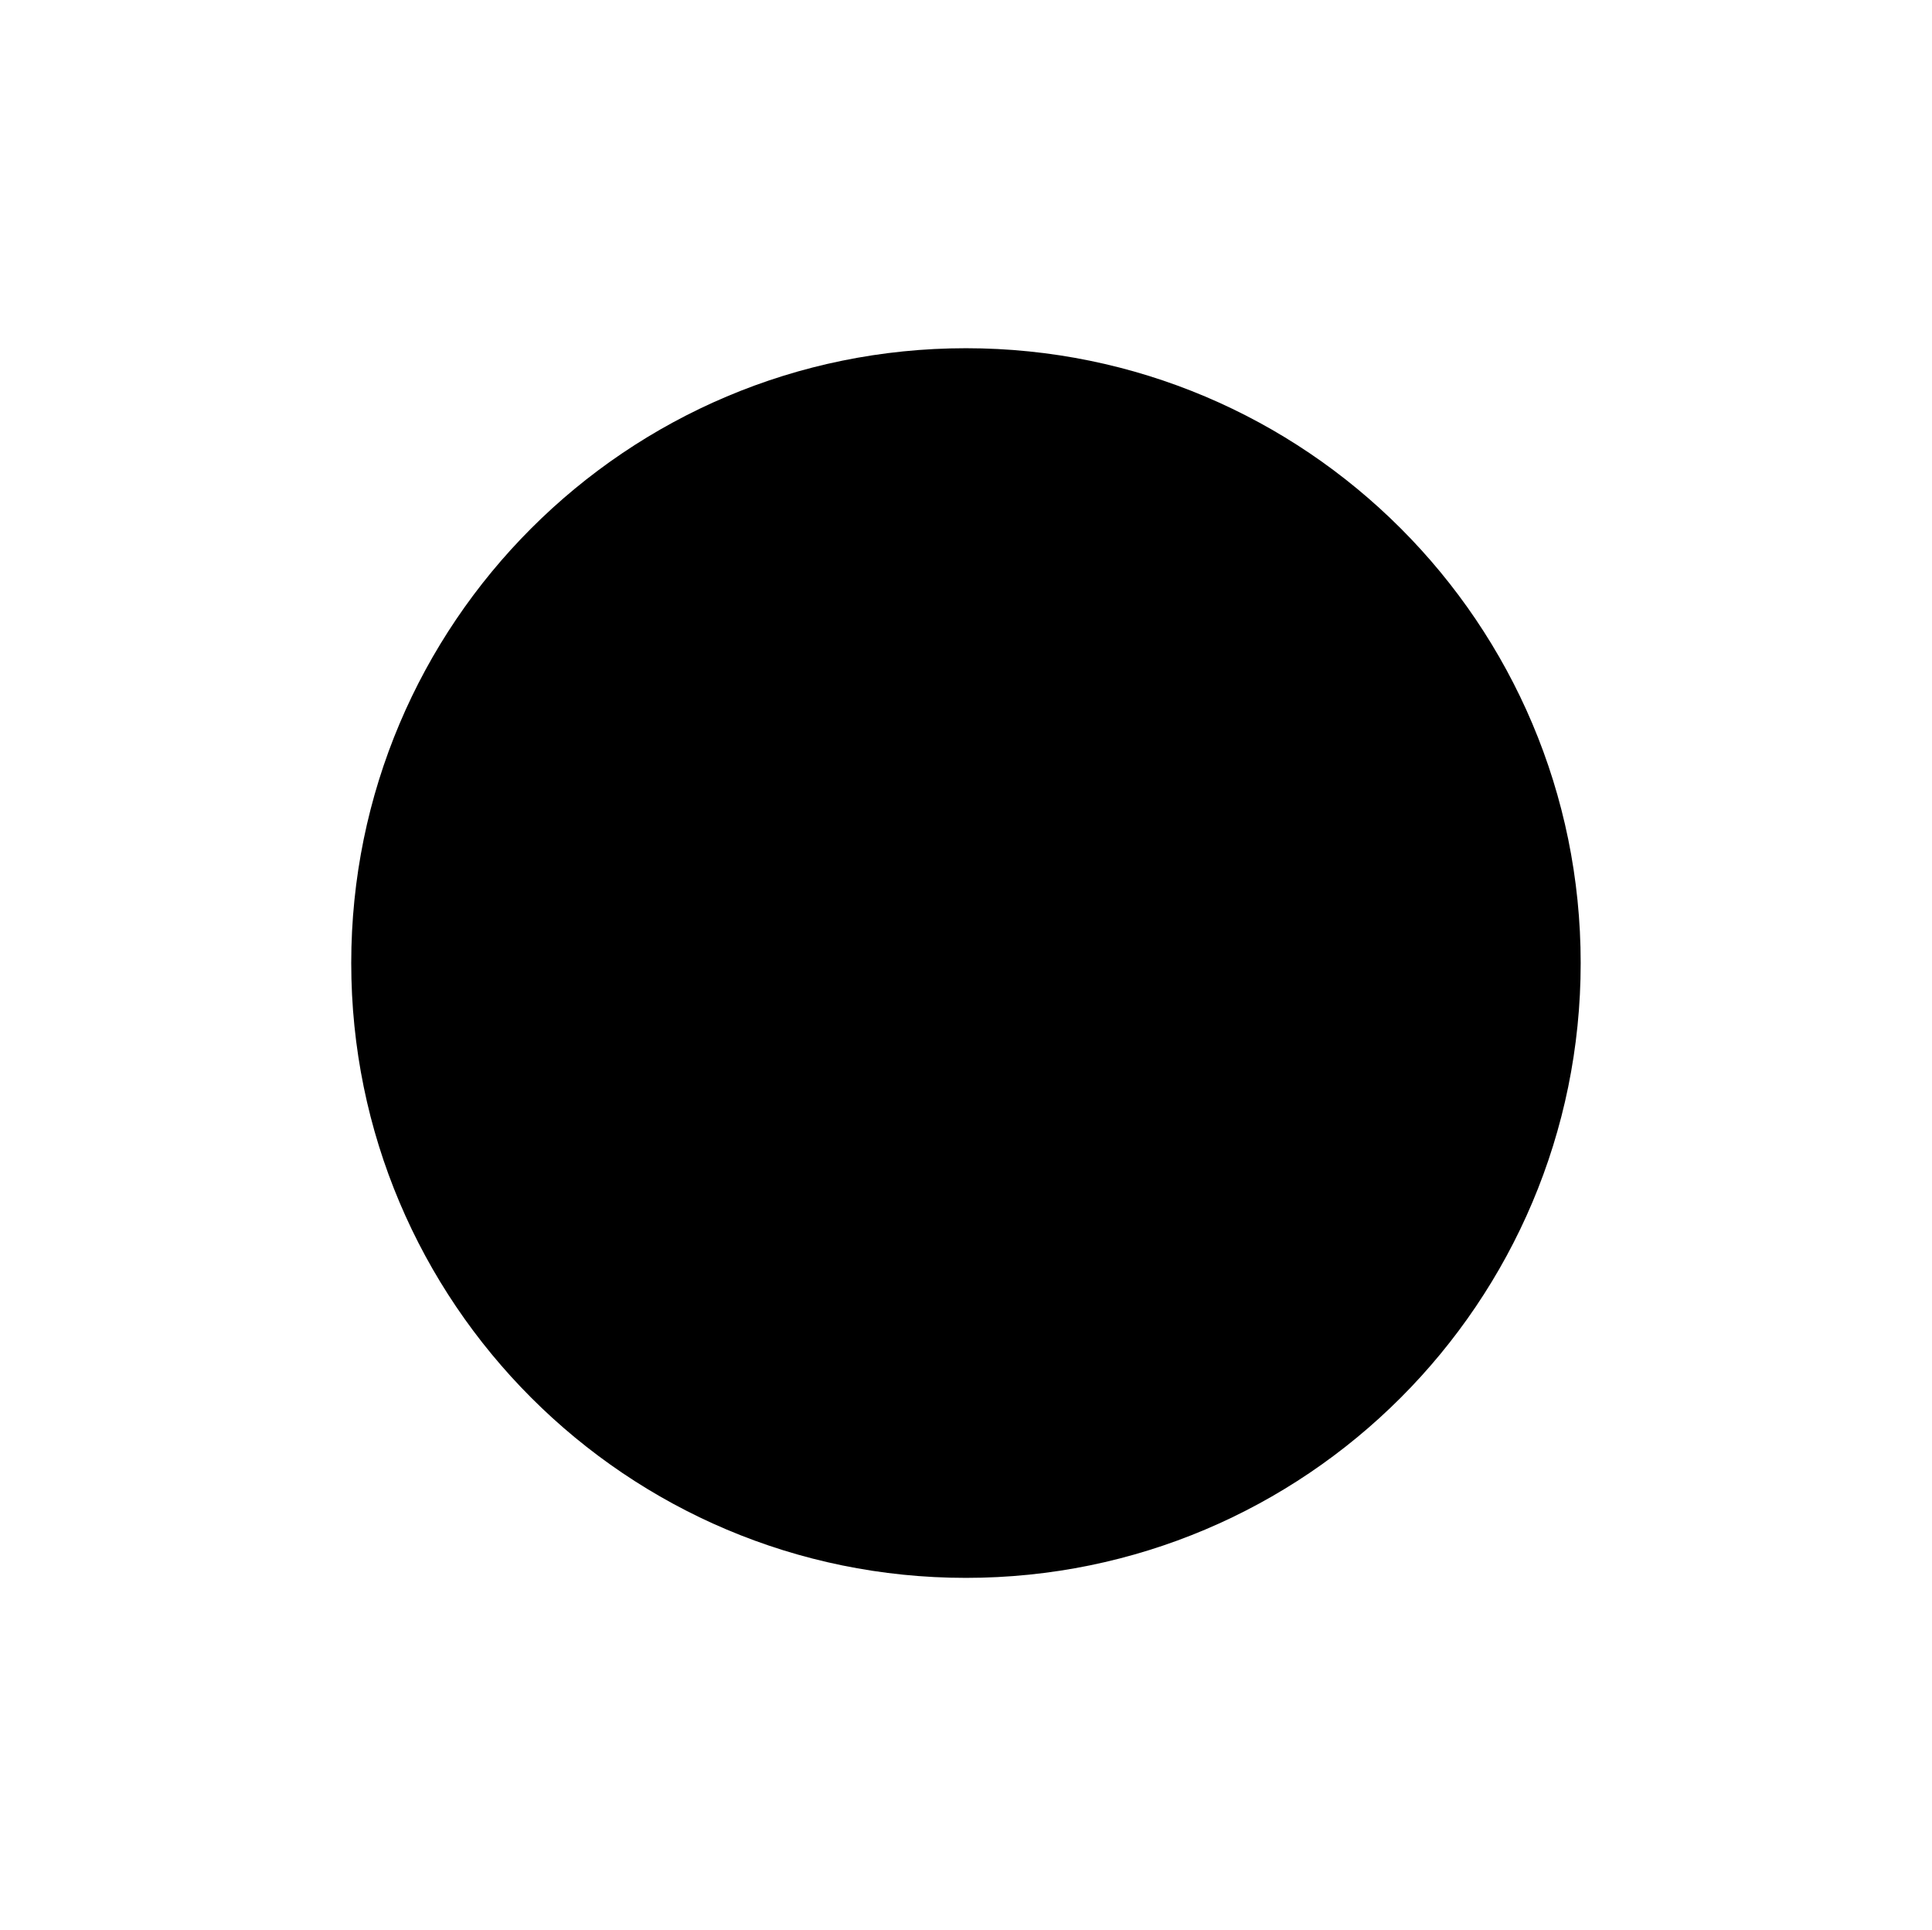
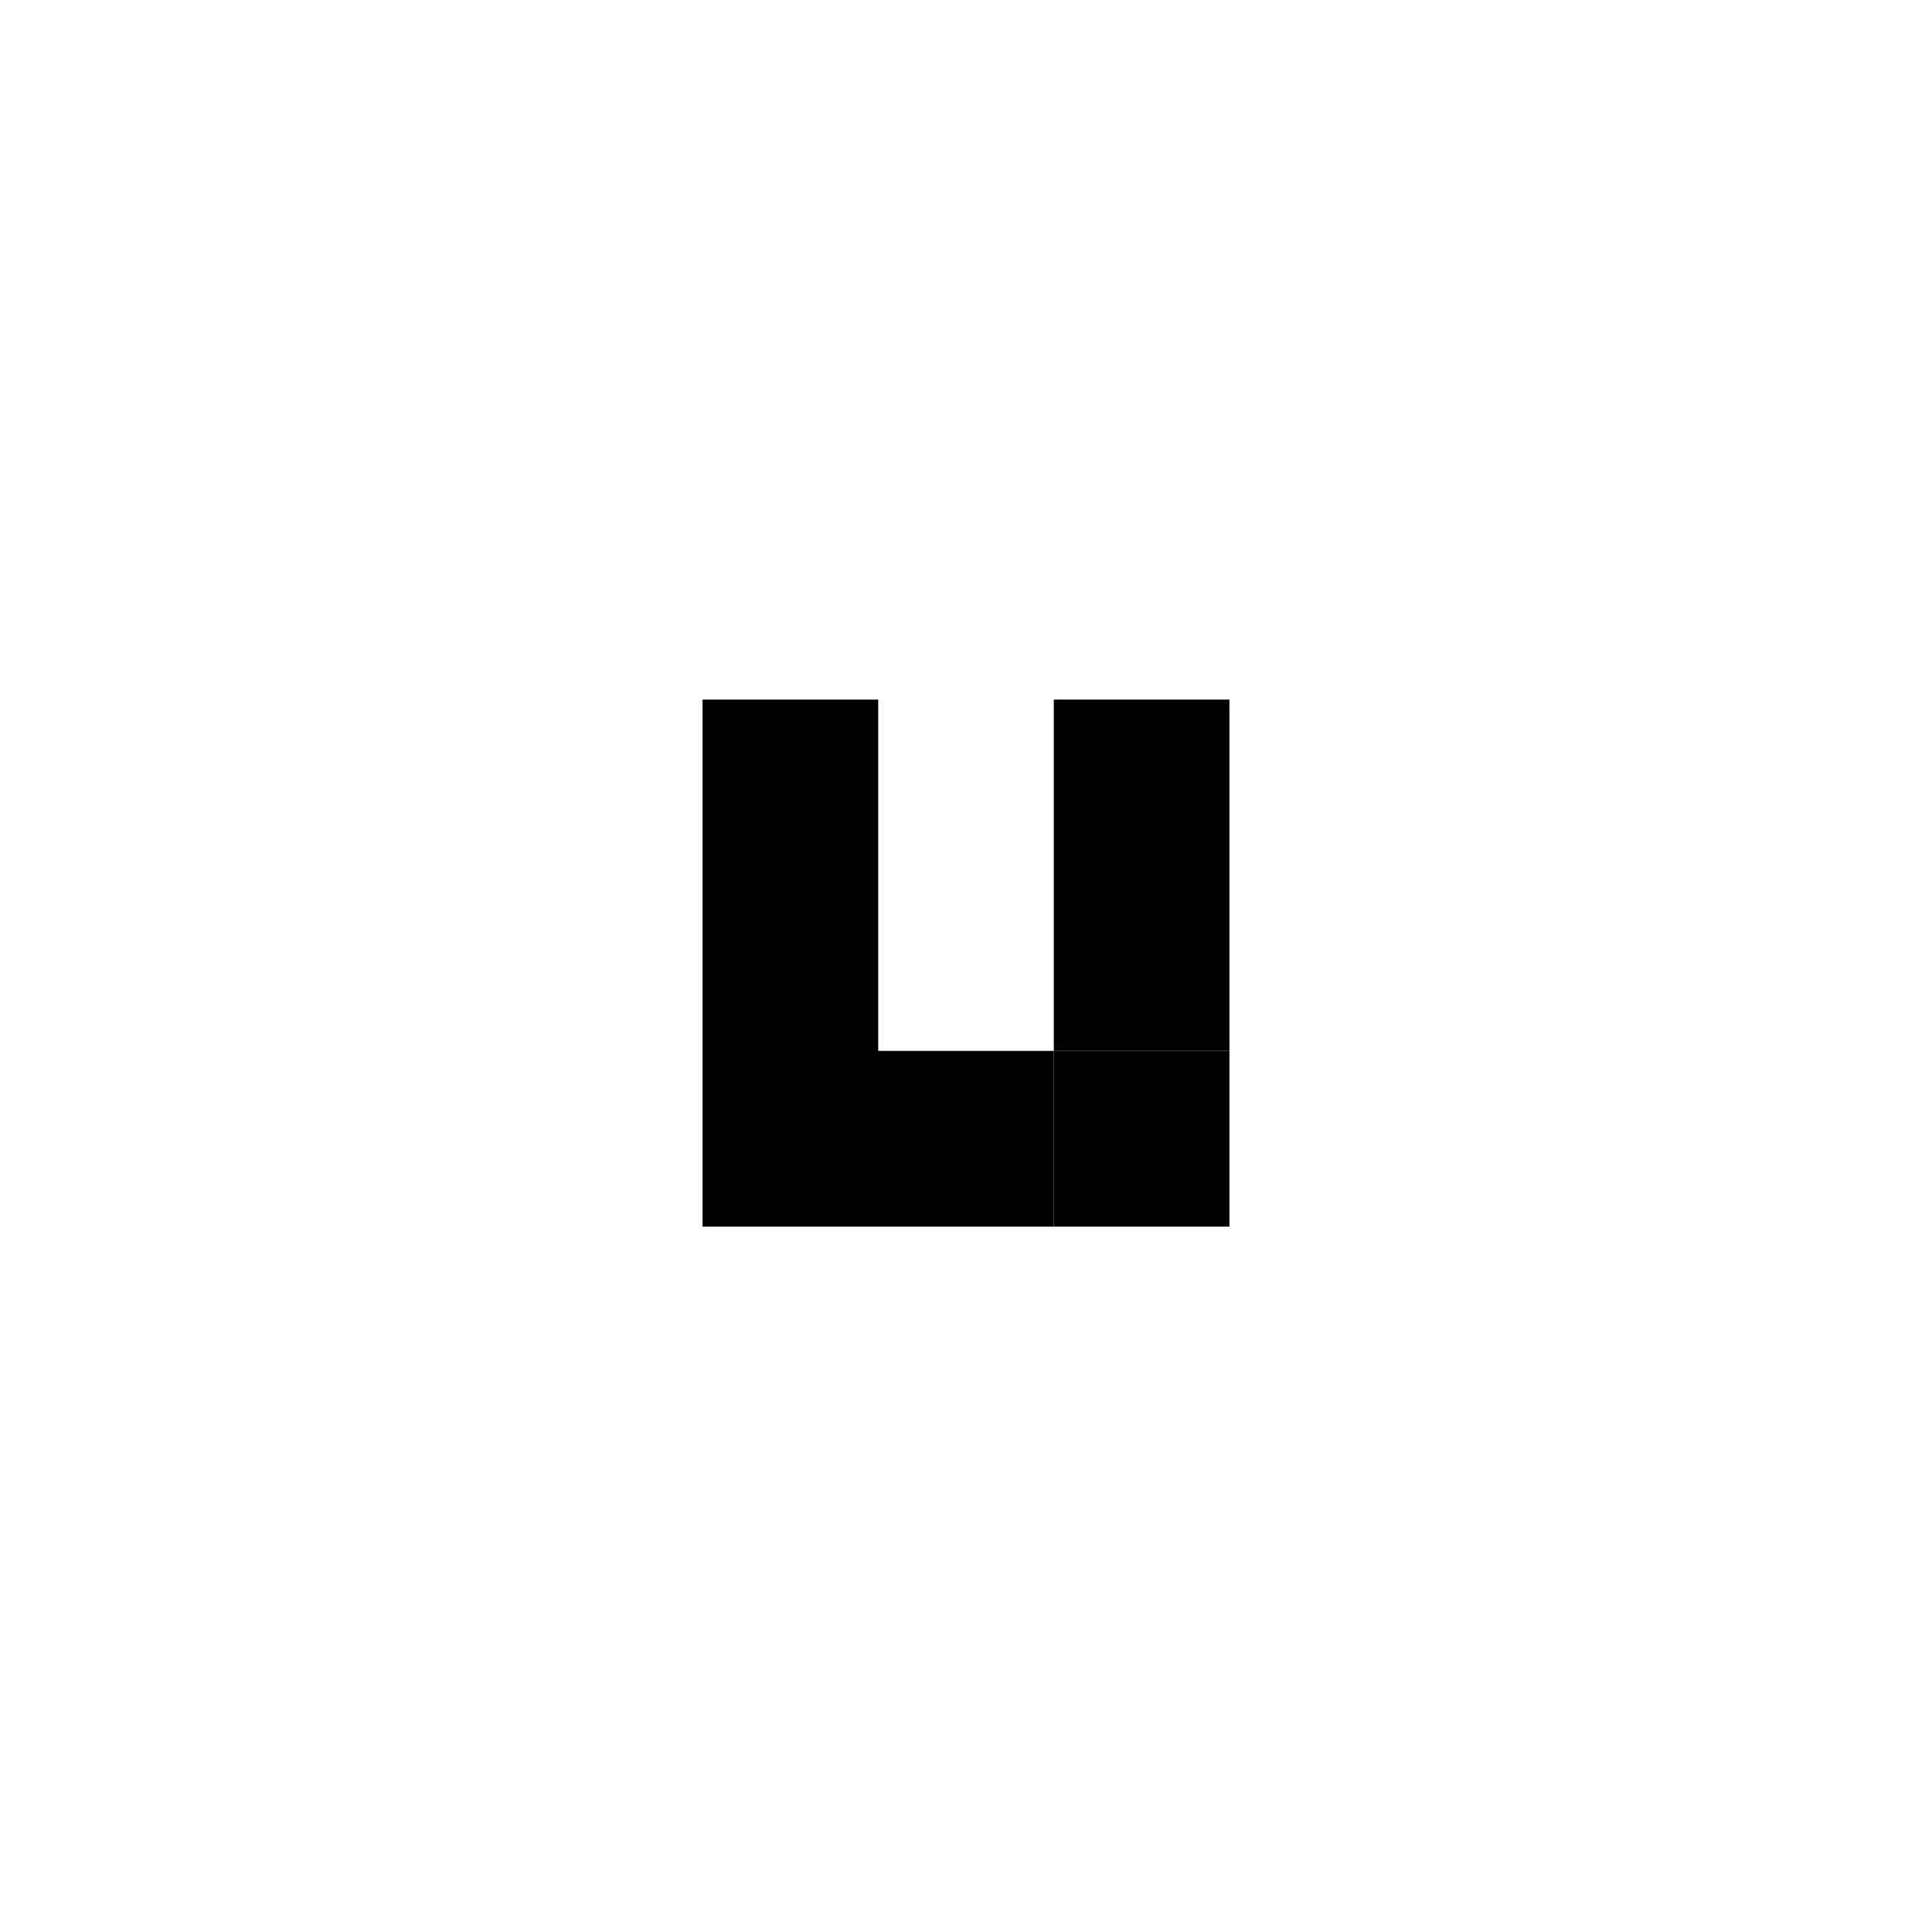
- <svg xmlns="http://www.w3.org/2000/svg" id="bg" viewBox="0 0 251.43 251.03">
-   <defs>
-     <style>.cls-1{fill:currentColor;}.cls-2{fill:currentColor;}.cls-3{fill:currentColor;}</style>
-   </defs>
-   <circle class="cls-1" cx="125.71" cy="125.31" r="80" />
-   <polygon class="cls-2" points="137.14 91.03 137.14 113.88 137.14 136.74 160 136.74 160 113.88 160 91.03 137.14 91.03" />
-   <polygon class="cls-2" points="114.29 113.88 114.29 91.03 91.43 91.03 91.43 113.88 91.43 136.74 91.43 159.6 114.29 159.6 137.14 159.6 137.14 136.74 114.29 136.74 114.29 113.88" />
-   <rect class="cls-3" x="137.14" y="136.74" width="22.86" height="22.86" />
+ <svg xmlns="http://www.w3.org/2000/svg" viewBox="0 0 251.43 251.03">
+   <polygon fill="currentColor" points="137.14 91.03 137.14 113.88 137.14 136.74 160 136.74 160 113.88 160 91.03 137.14 91.03" />
+   <polygon fill="currentColor" points="114.29 113.88 114.29 91.03 91.43 91.03 91.43 113.88 91.43 136.74 91.43 159.6 114.29 159.6 137.14 159.6 137.14 136.74 114.29 136.74 114.29 113.88" />
+   <rect fill="currentColor" x="137.14" y="136.74" width="22.86" height="22.86" />
</svg>
